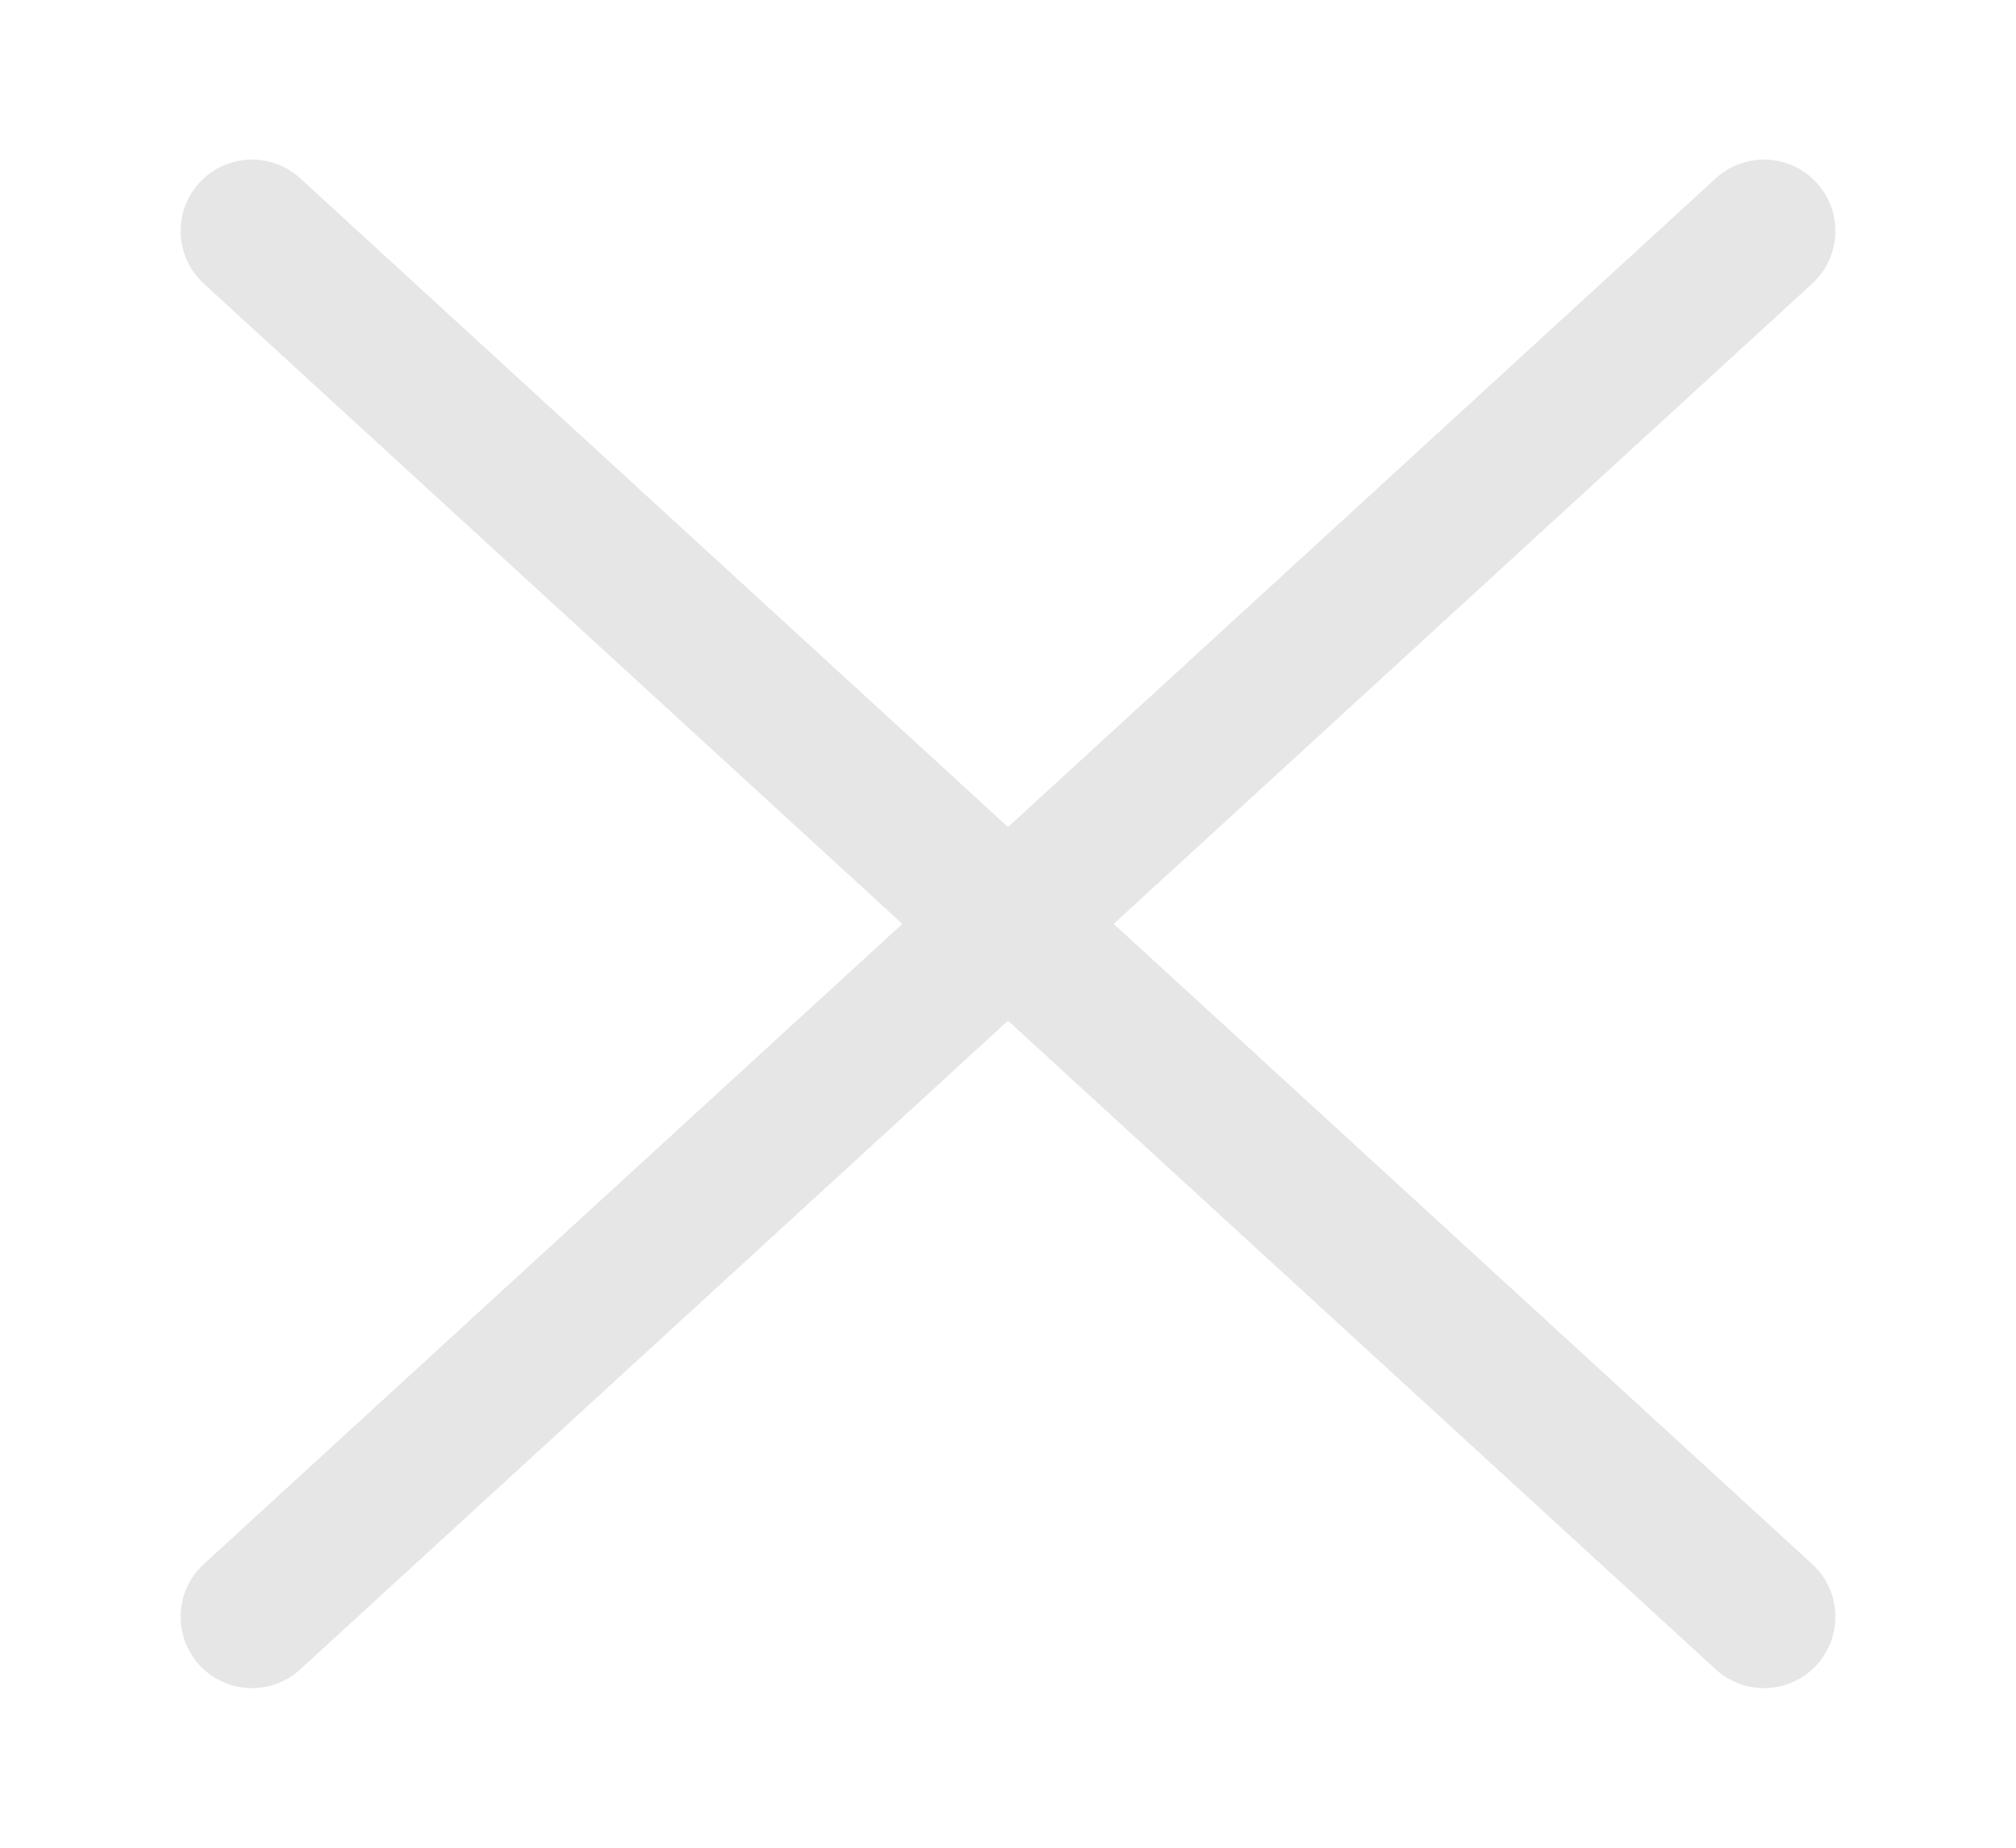
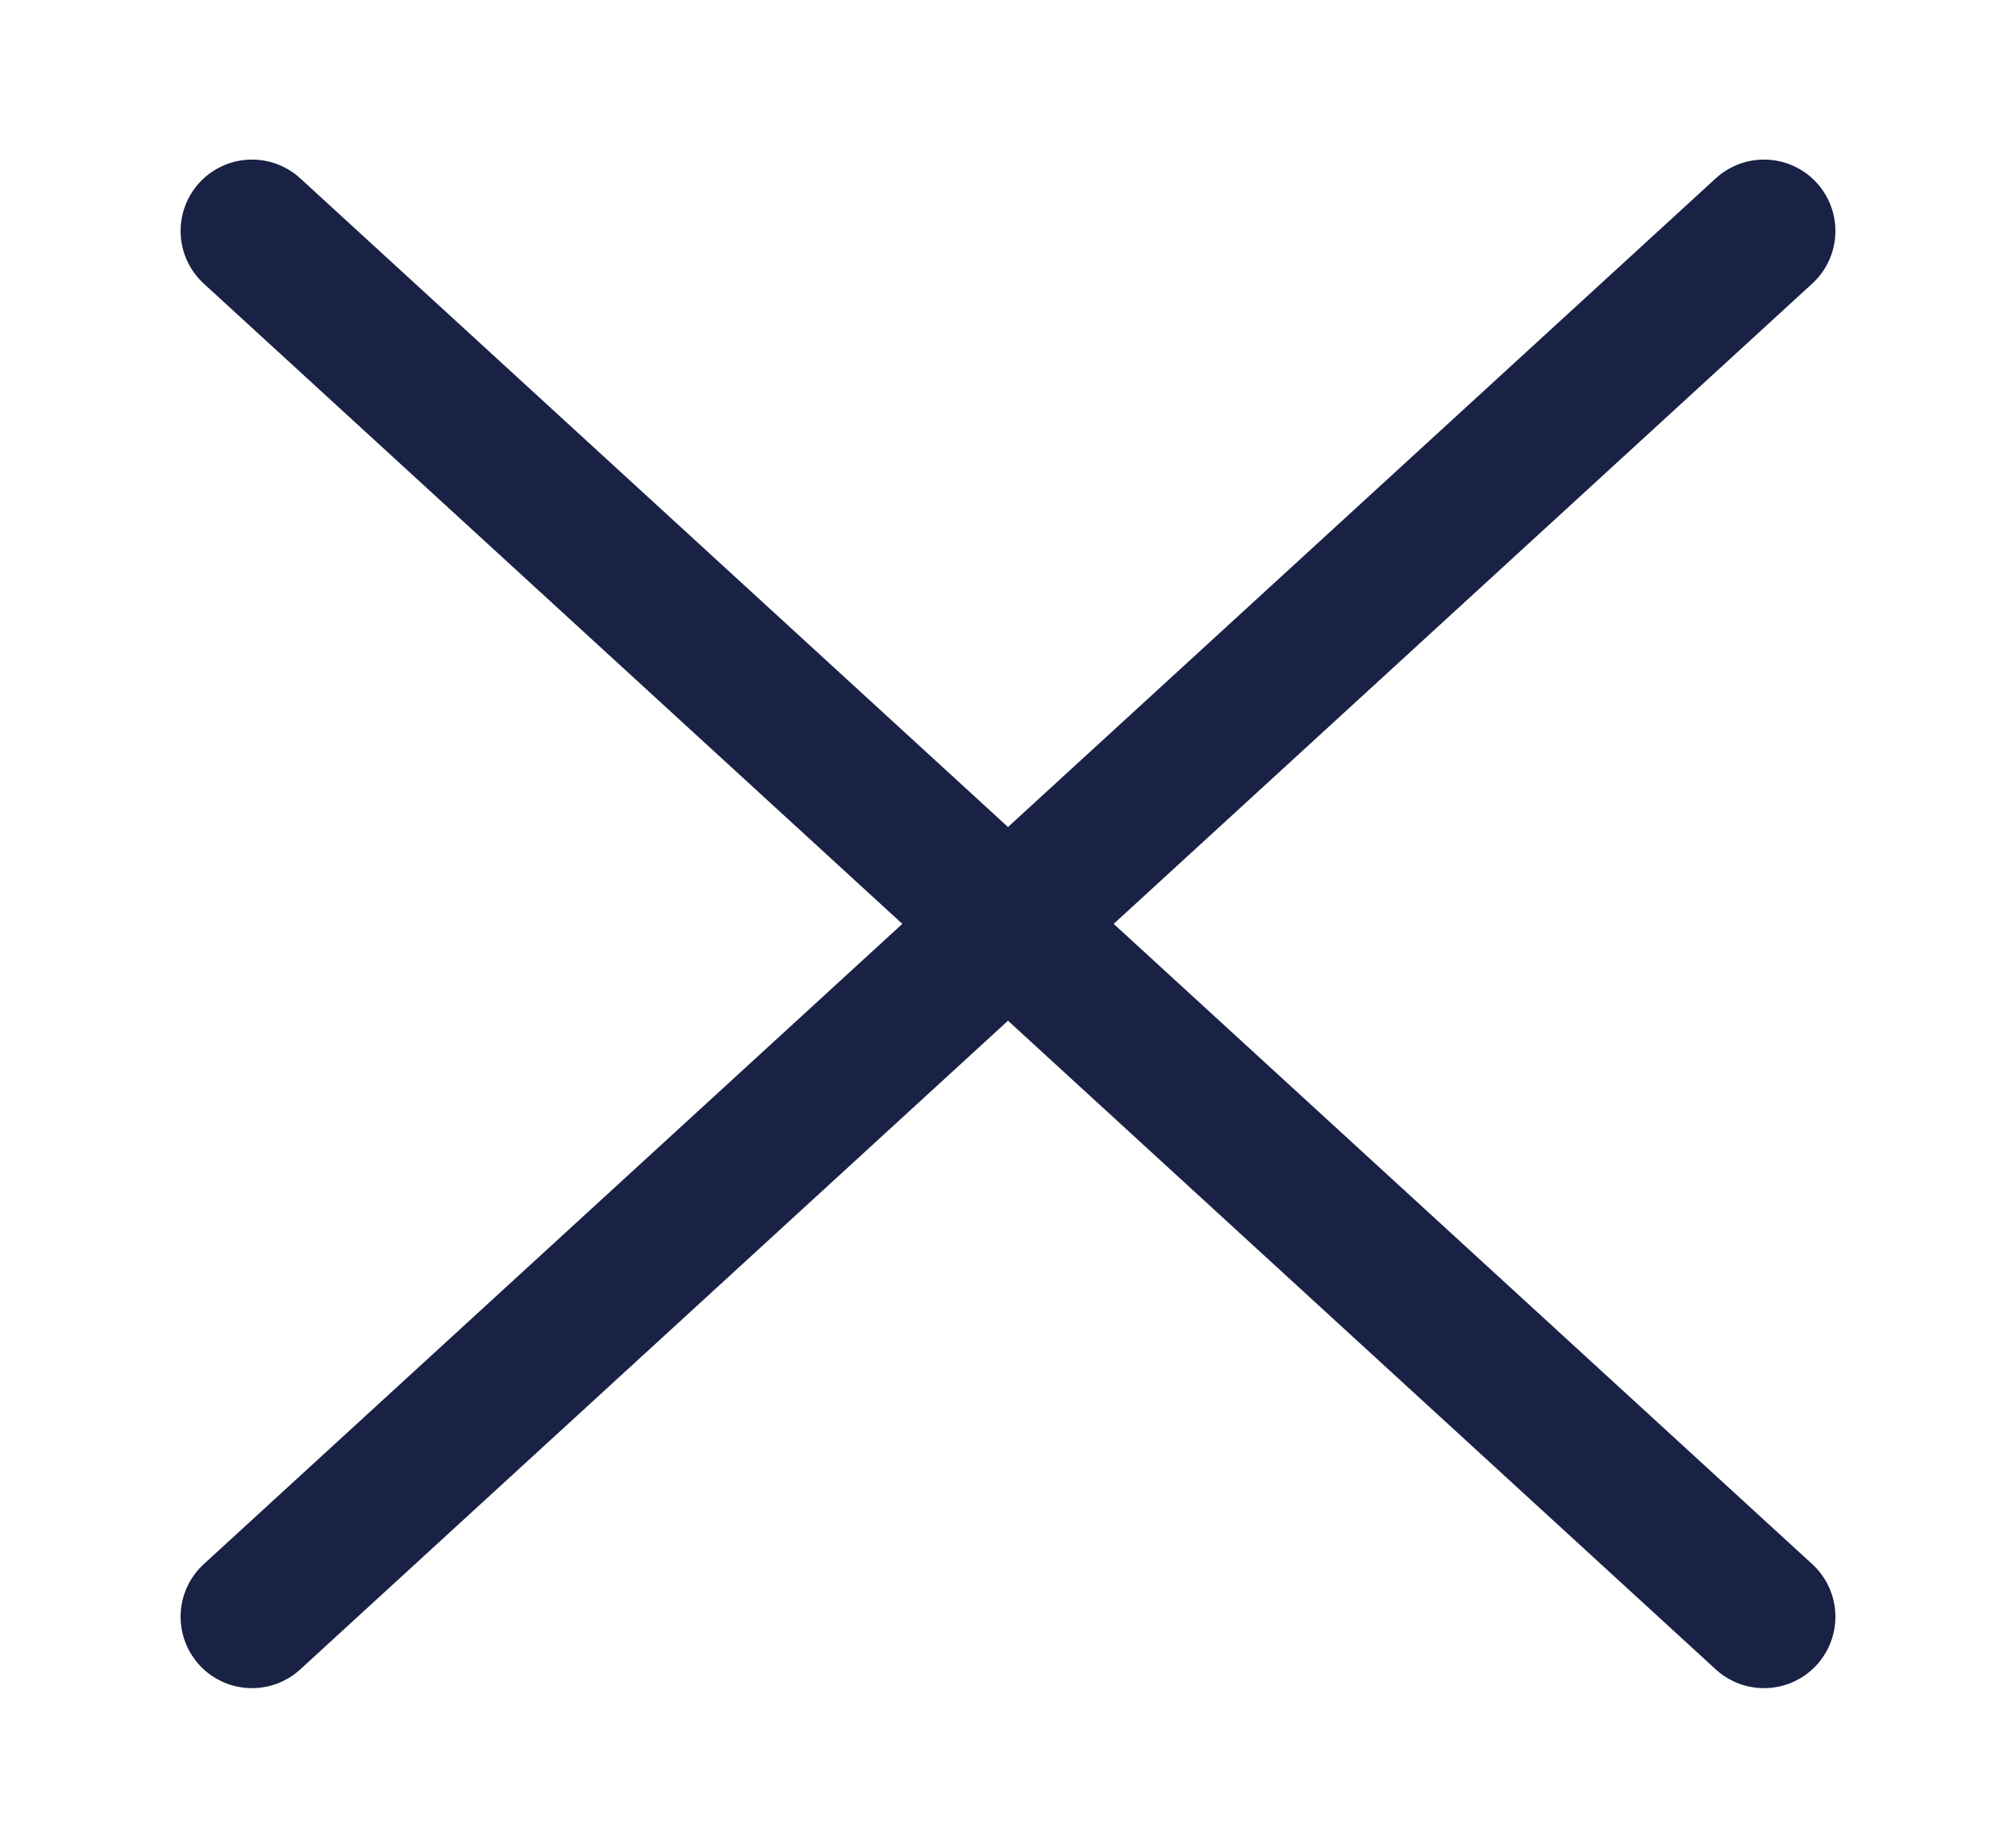
<svg xmlns="http://www.w3.org/2000/svg" width="24" height="22" viewBox="0 0 24 22" fill="none">
-   <g opacity="0.1">
-     <path d="M21 2.75L3 19.25" stroke="black" stroke-width="1.7" stroke-linecap="round" stroke-linejoin="round" />
-     <path d="M3 2.75L21 19.25" stroke="black" stroke-width="1.7" stroke-linecap="round" stroke-linejoin="round" />
+   <g fill="#192144">
+     <path d="M21 2.75L3 19.25" stroke="#192144" stroke-width="1.7" stroke-linecap="round" stroke-linejoin="round" />
+     <path d="M3 2.75L21 19.25" stroke="#192144" stroke-width="1.7" stroke-linecap="round" stroke-linejoin="round" />
  </g>
</svg>
